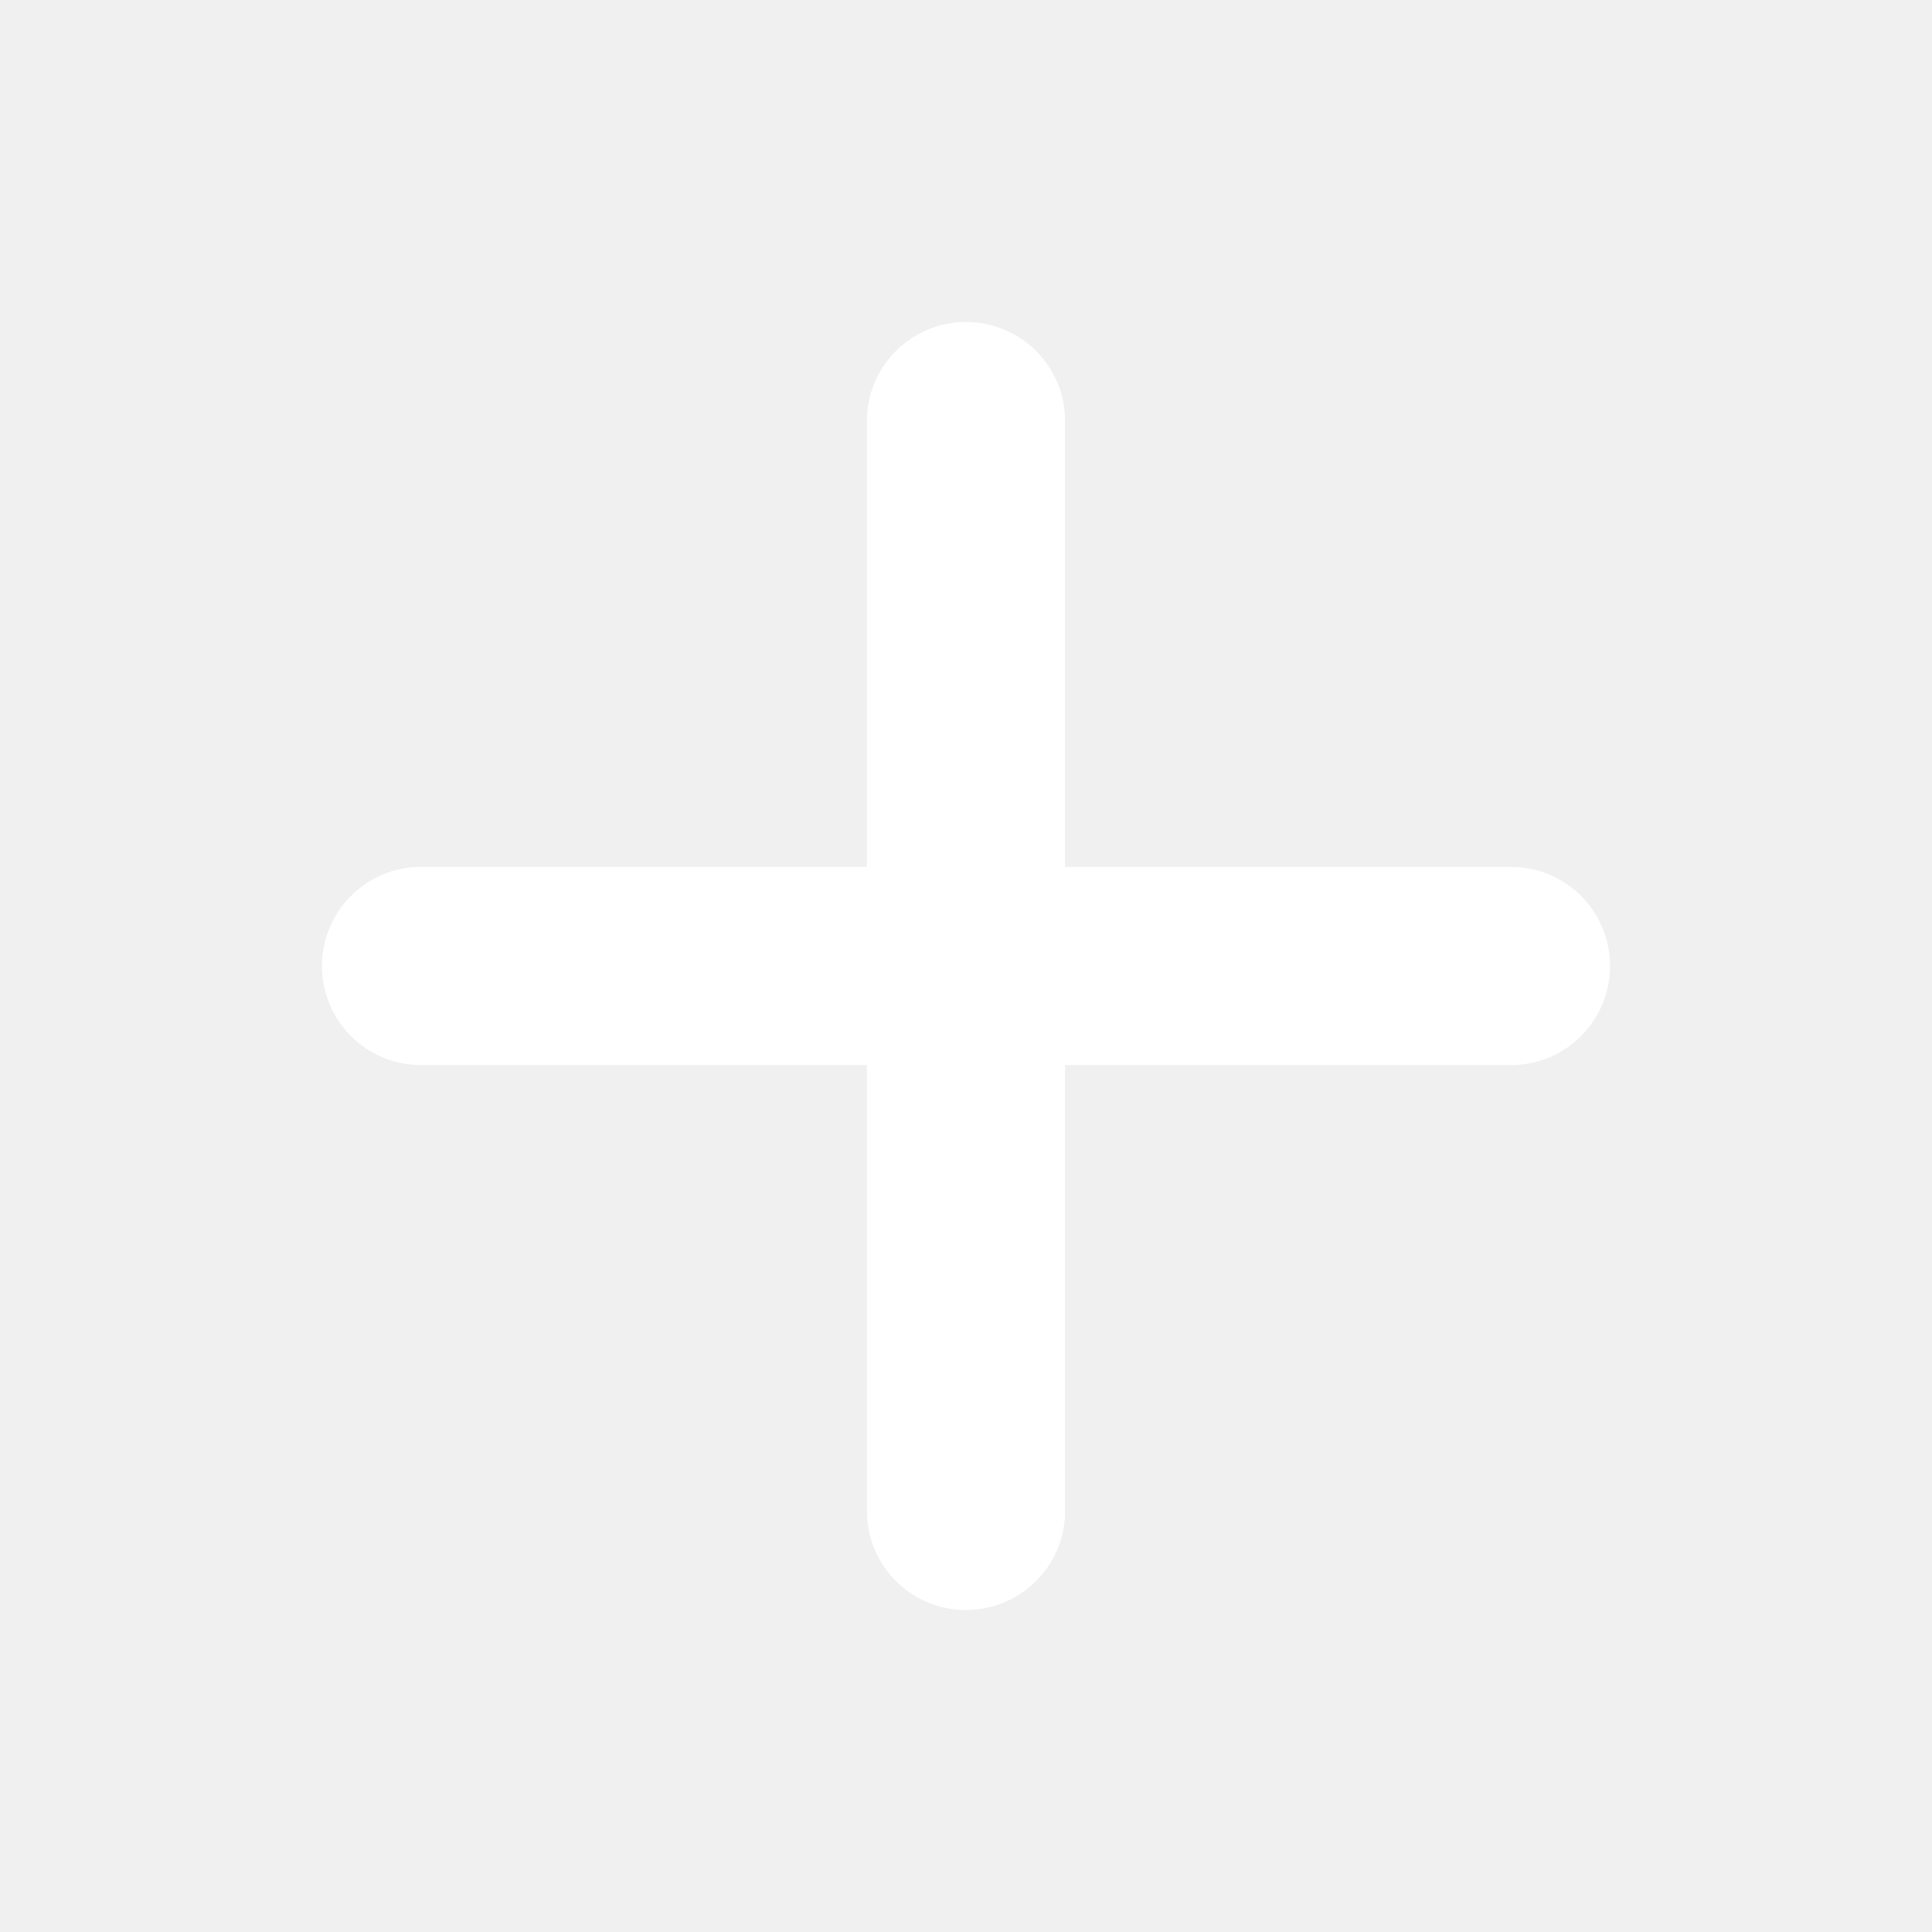
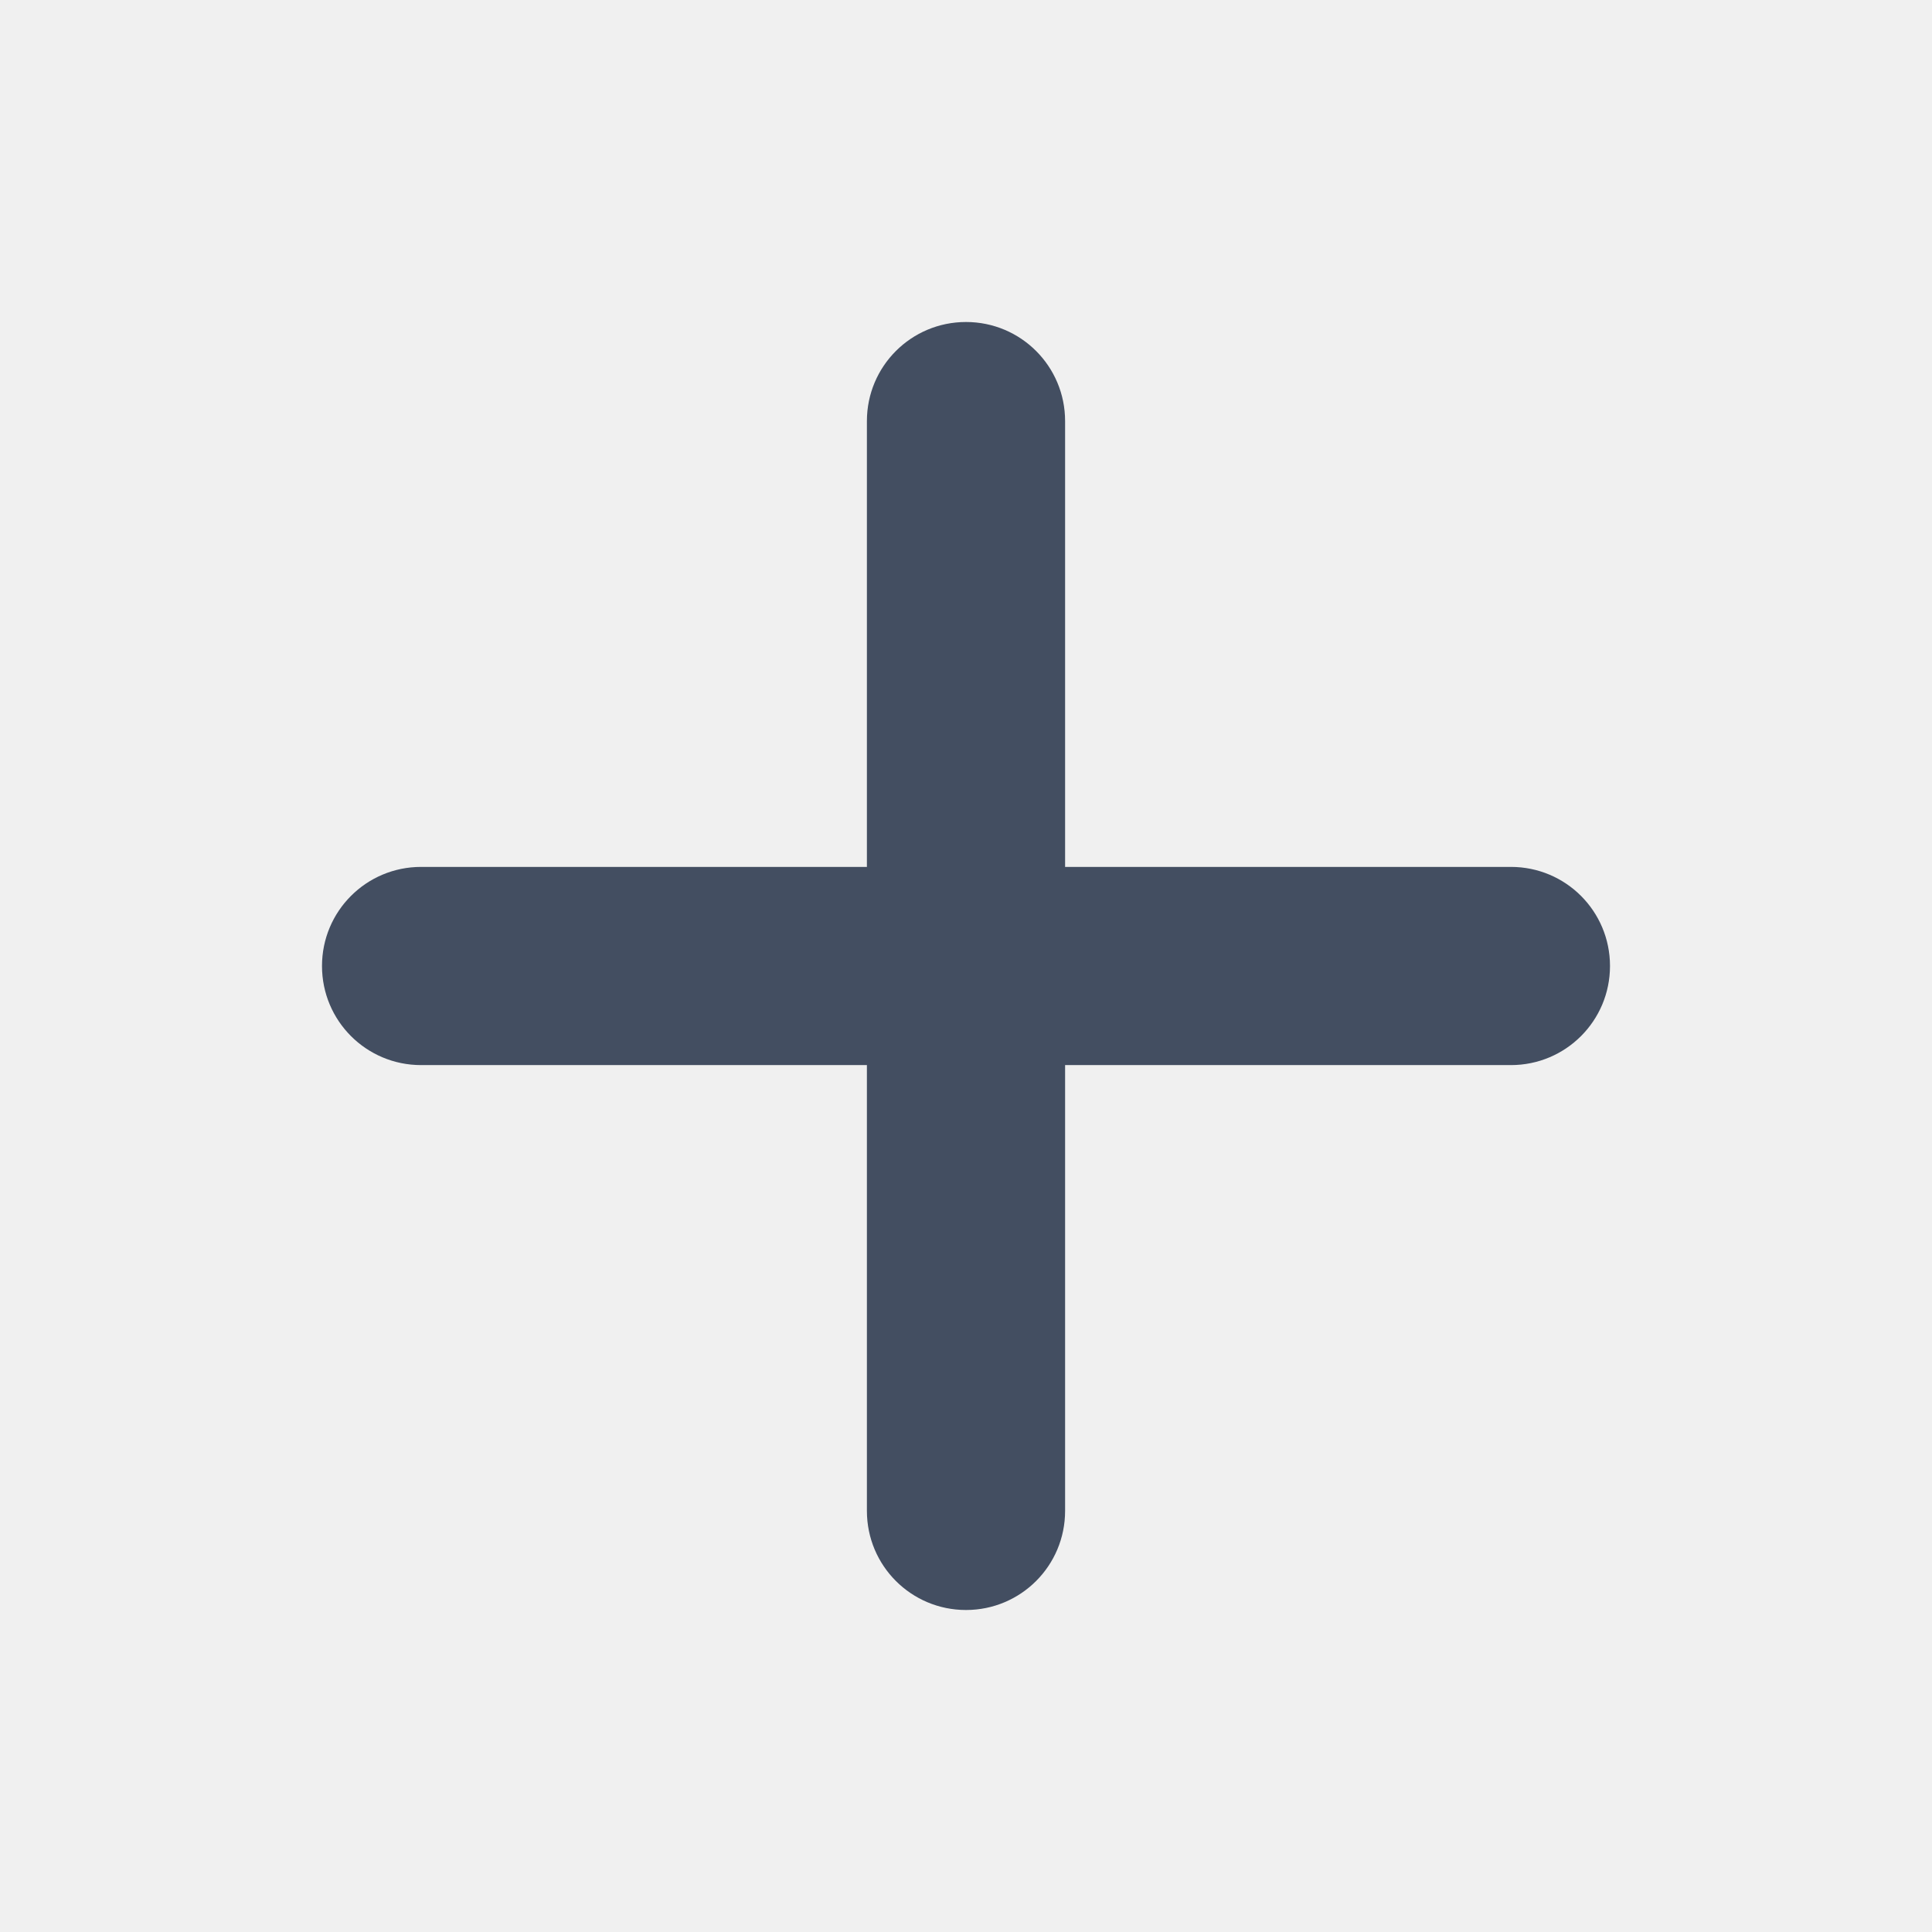
<svg xmlns="http://www.w3.org/2000/svg" width="24" height="24" viewBox="0 0 24 24" fill="none">
-   <path d="M13.231 5.231C13.231 4.55 12.681 4 12 4C11.319 4 10.769 4.55 10.769 5.231V10.769H5.231C4.55 10.769 4 11.319 4 12C4 12.681 4.55 13.231 5.231 13.231H10.769V18.769C10.769 19.45 11.319 20 12 20C12.681 20 13.231 19.45 13.231 18.769V13.231H18.769C19.45 13.231 20 12.681 20 12C20 11.319 19.45 10.769 18.769 10.769H13.231V5.231Z" fill="#fff" />
+   <path d="M13.231 5.231C13.231 4.55 12.681 4 12 4C11.319 4 10.769 4.55 10.769 5.231V10.769H5.231C4.55 10.769 4 11.319 4 12C4 12.681 4.55 13.231 5.231 13.231H10.769V18.769C10.769 19.45 11.319 20 12 20C12.681 20 13.231 19.45 13.231 18.769V13.231H18.769C19.45 13.231 20 12.681 20 12C20 11.319 19.45 10.769 18.769 10.769H13.231V5.231Z" fill="#434E61" />
</svg>
